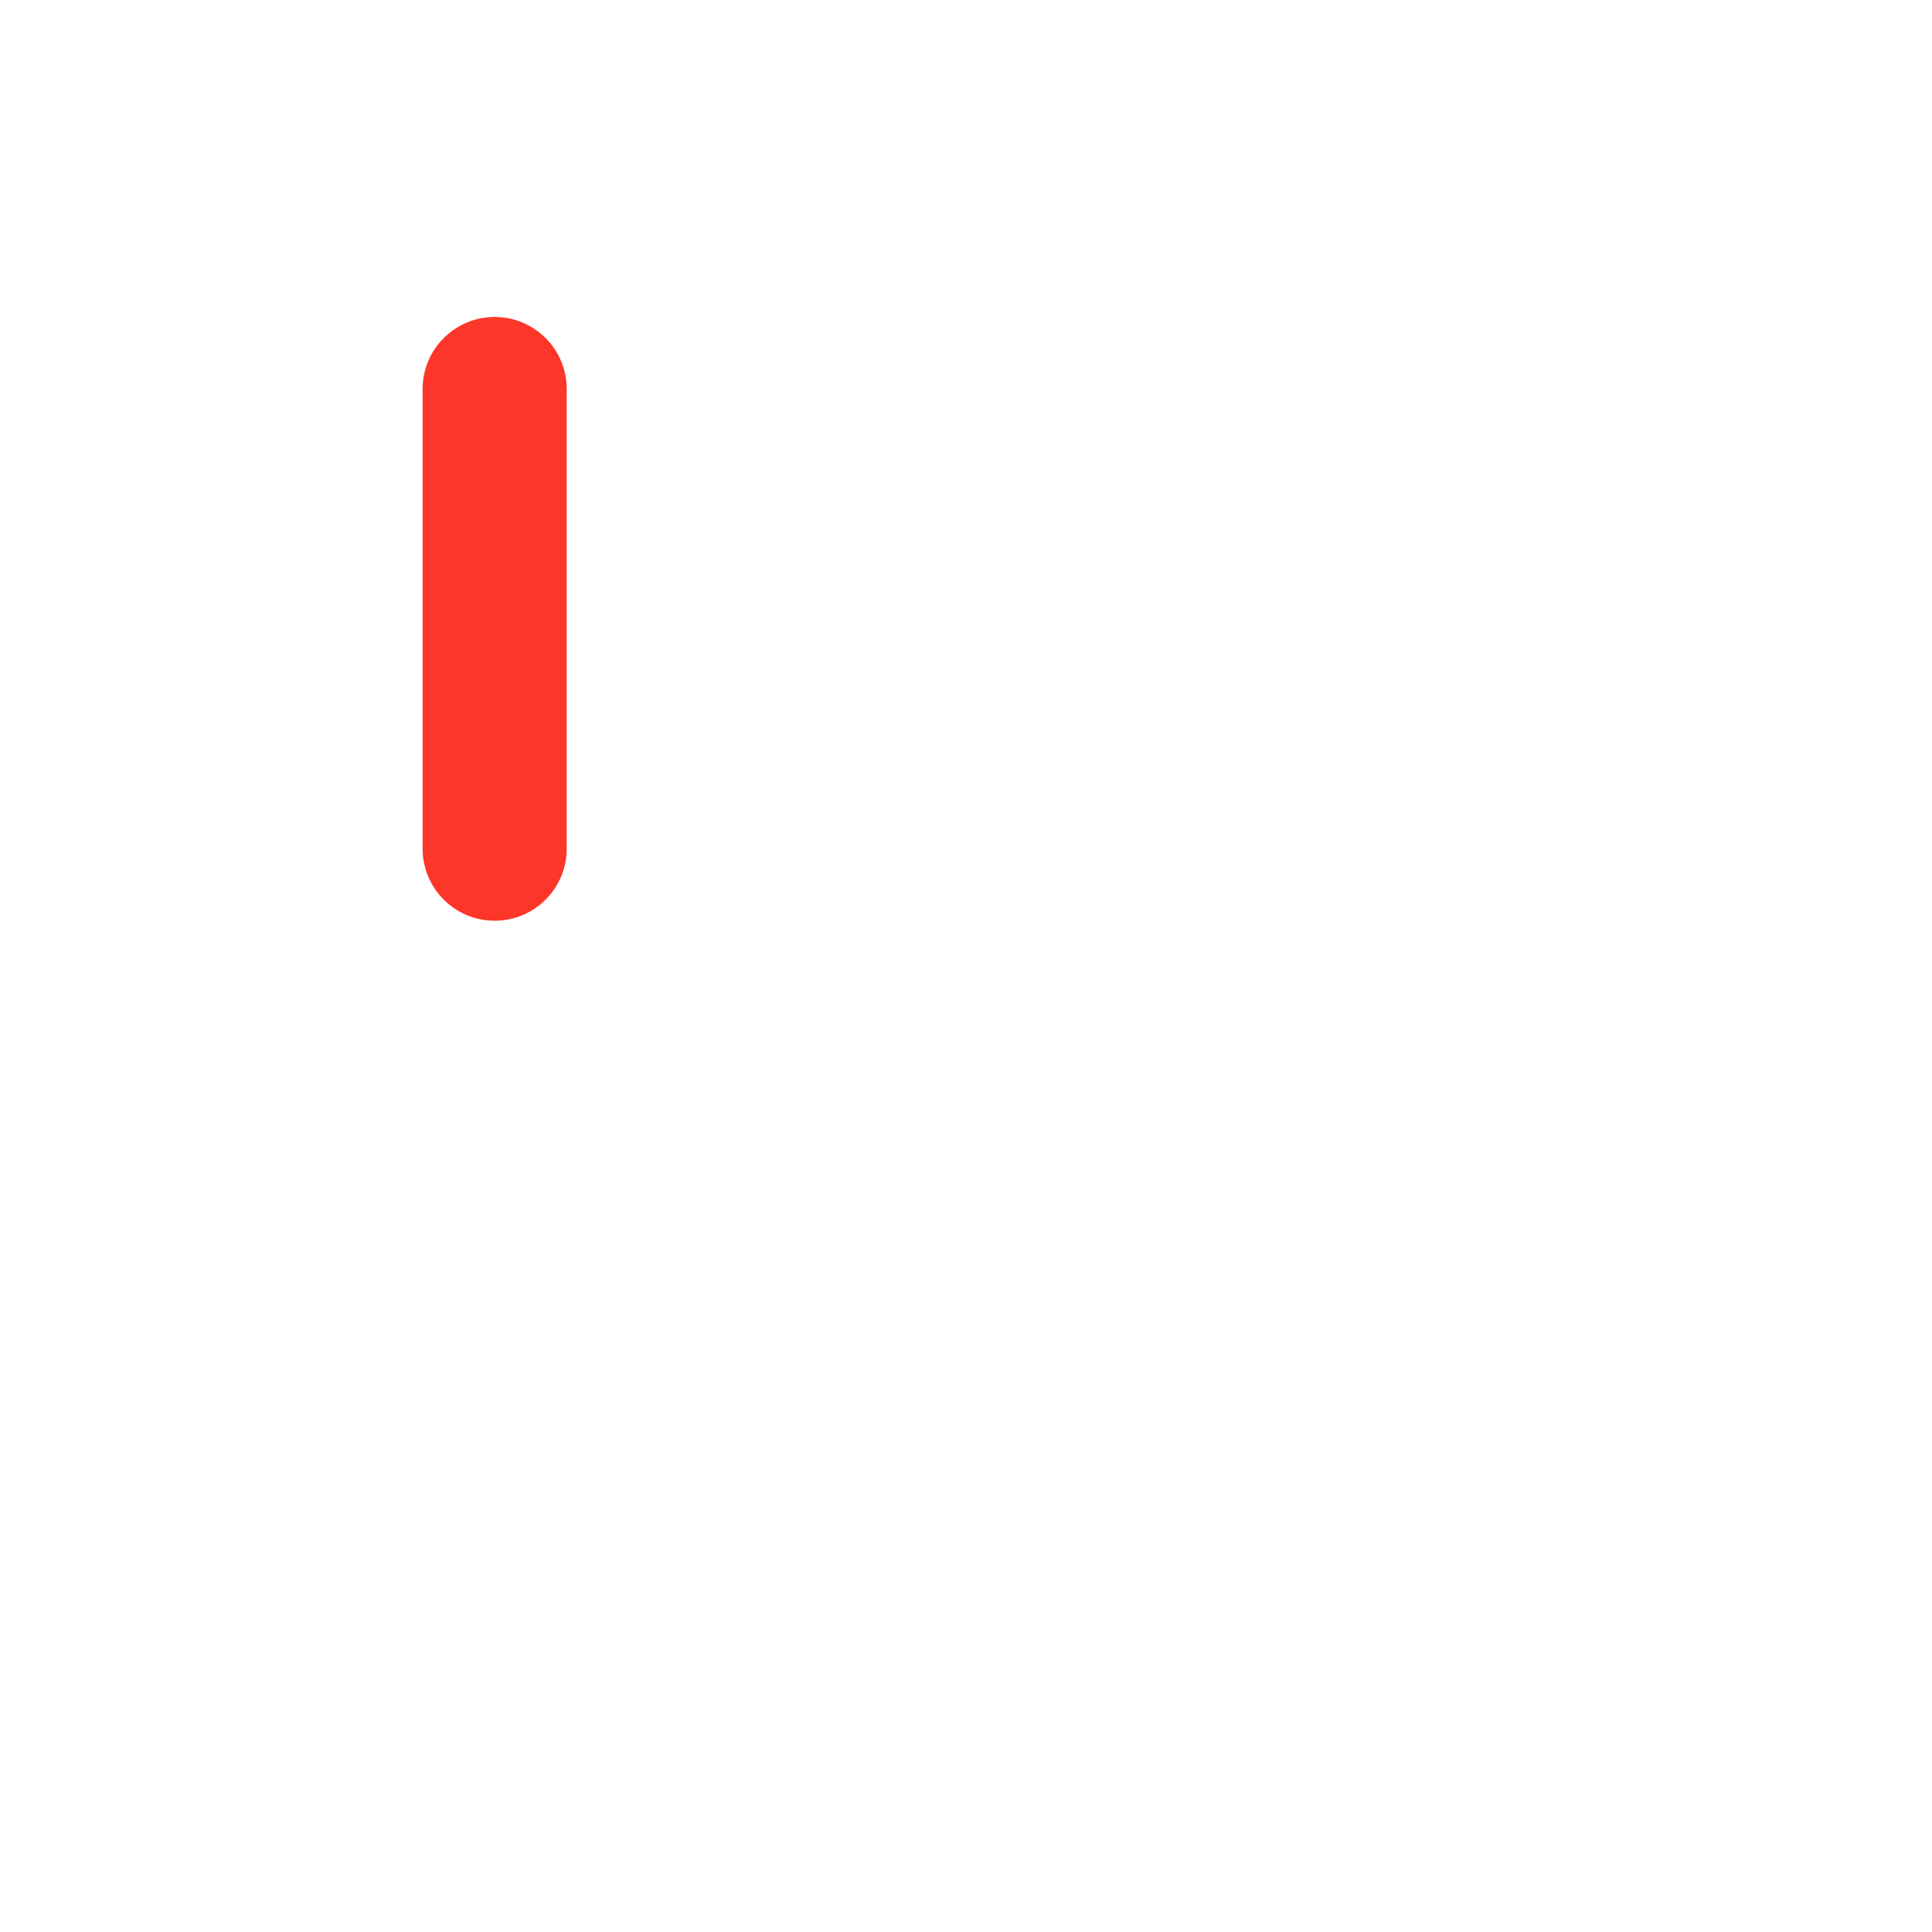
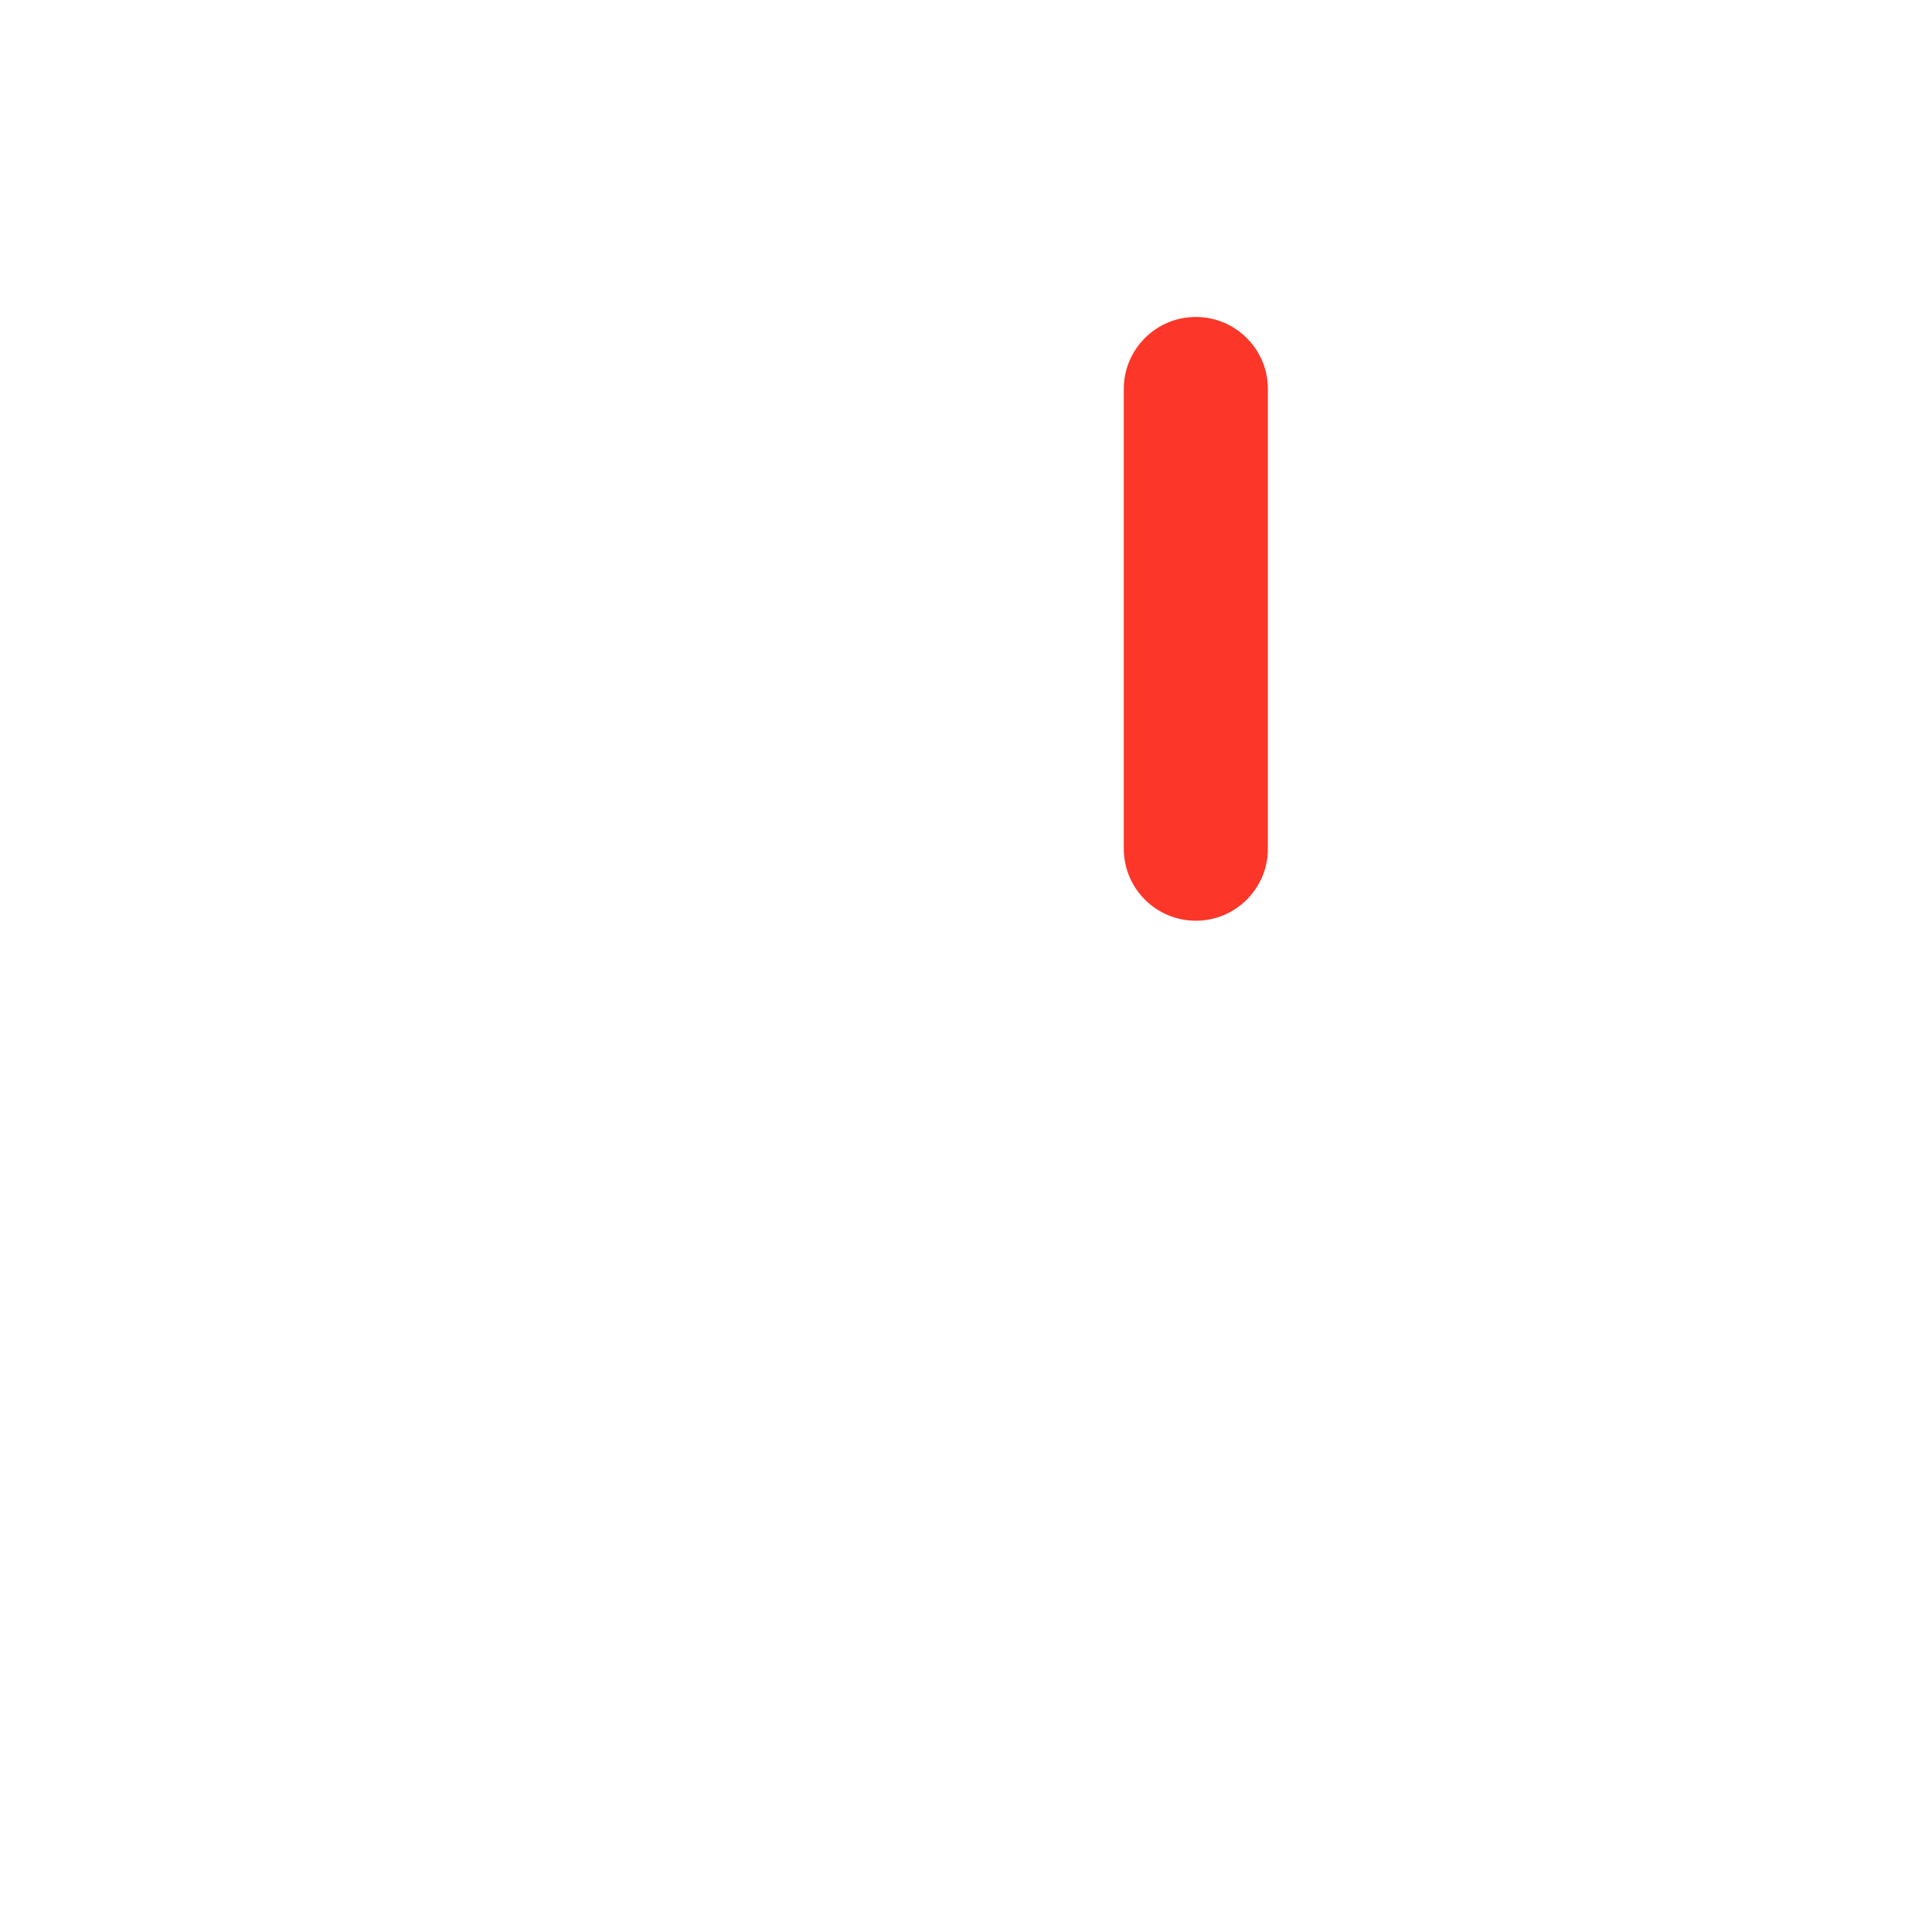
<svg xmlns="http://www.w3.org/2000/svg" width="64px" height="64px" id="svg2985" version="1.1">
  <defs id="defs2987">
    <filter id="filter3987" color-interpolation-filters="sRGB">
      <feGaussianBlur id="feGaussianBlur3989" stdDeviation="5" result="result91" />
      <feComposite id="feComposite3991" in2="result91" in="SourceGraphic" operator="over" />
    </filter>
    <filter id="filter3892" color-interpolation-filters="sRGB">
      <feGaussianBlur id="feGaussianBlur3894" stdDeviation="5" result="result91" />
      <feComposite id="feComposite3896" in2="result91" in="SourceGraphic" operator="over" />
    </filter>
  </defs>
  <g id="layer1">
-     <rect style="fill:#fc3426;fill-opacity:0.988;stroke:none" id="rect3921-3" width="20" height="4.773" x="10.5" y="-18.773" ry="2.386" transform="matrix(0,1,-1,0,0,0)" />
+     <rect style="fill:#fc3426;fill-opacity:0.988;stroke:none" id="rect3921-1" width="20" height="4.773" x="10.5" y="-42" ry="2.386" transform="matrix(0,1,-1,0,0,0)" />
  </g>
</svg>
